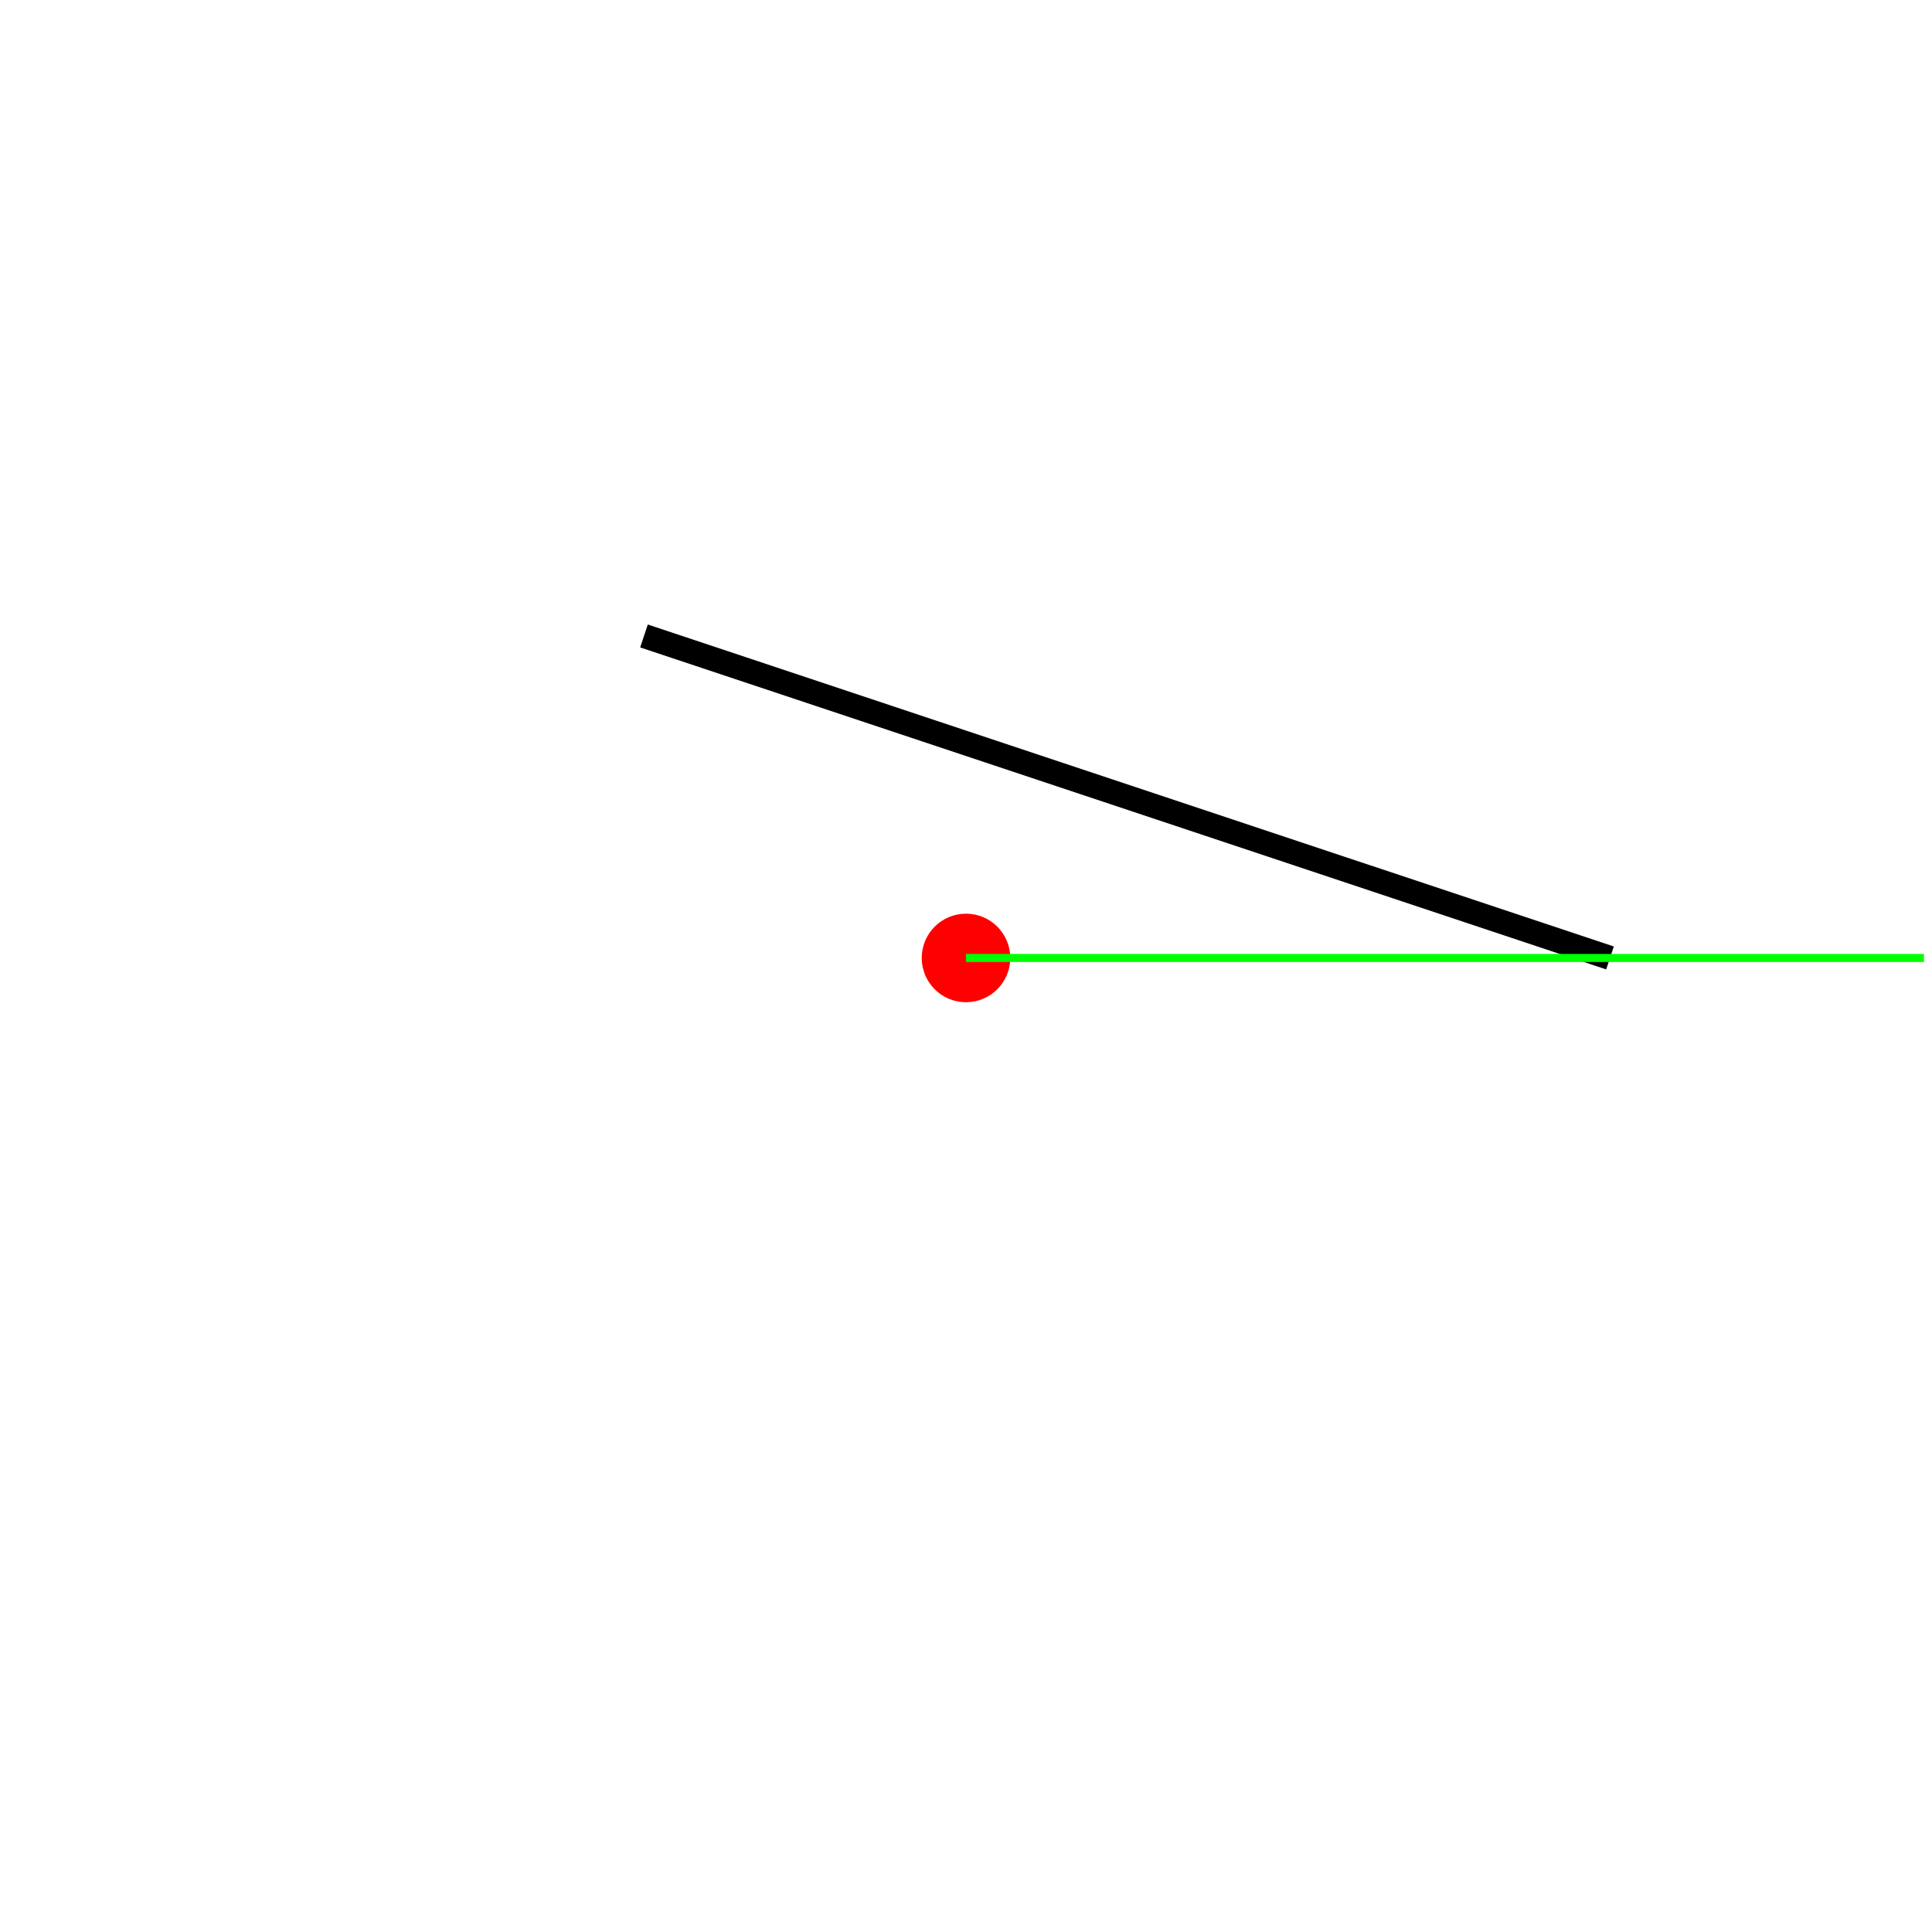
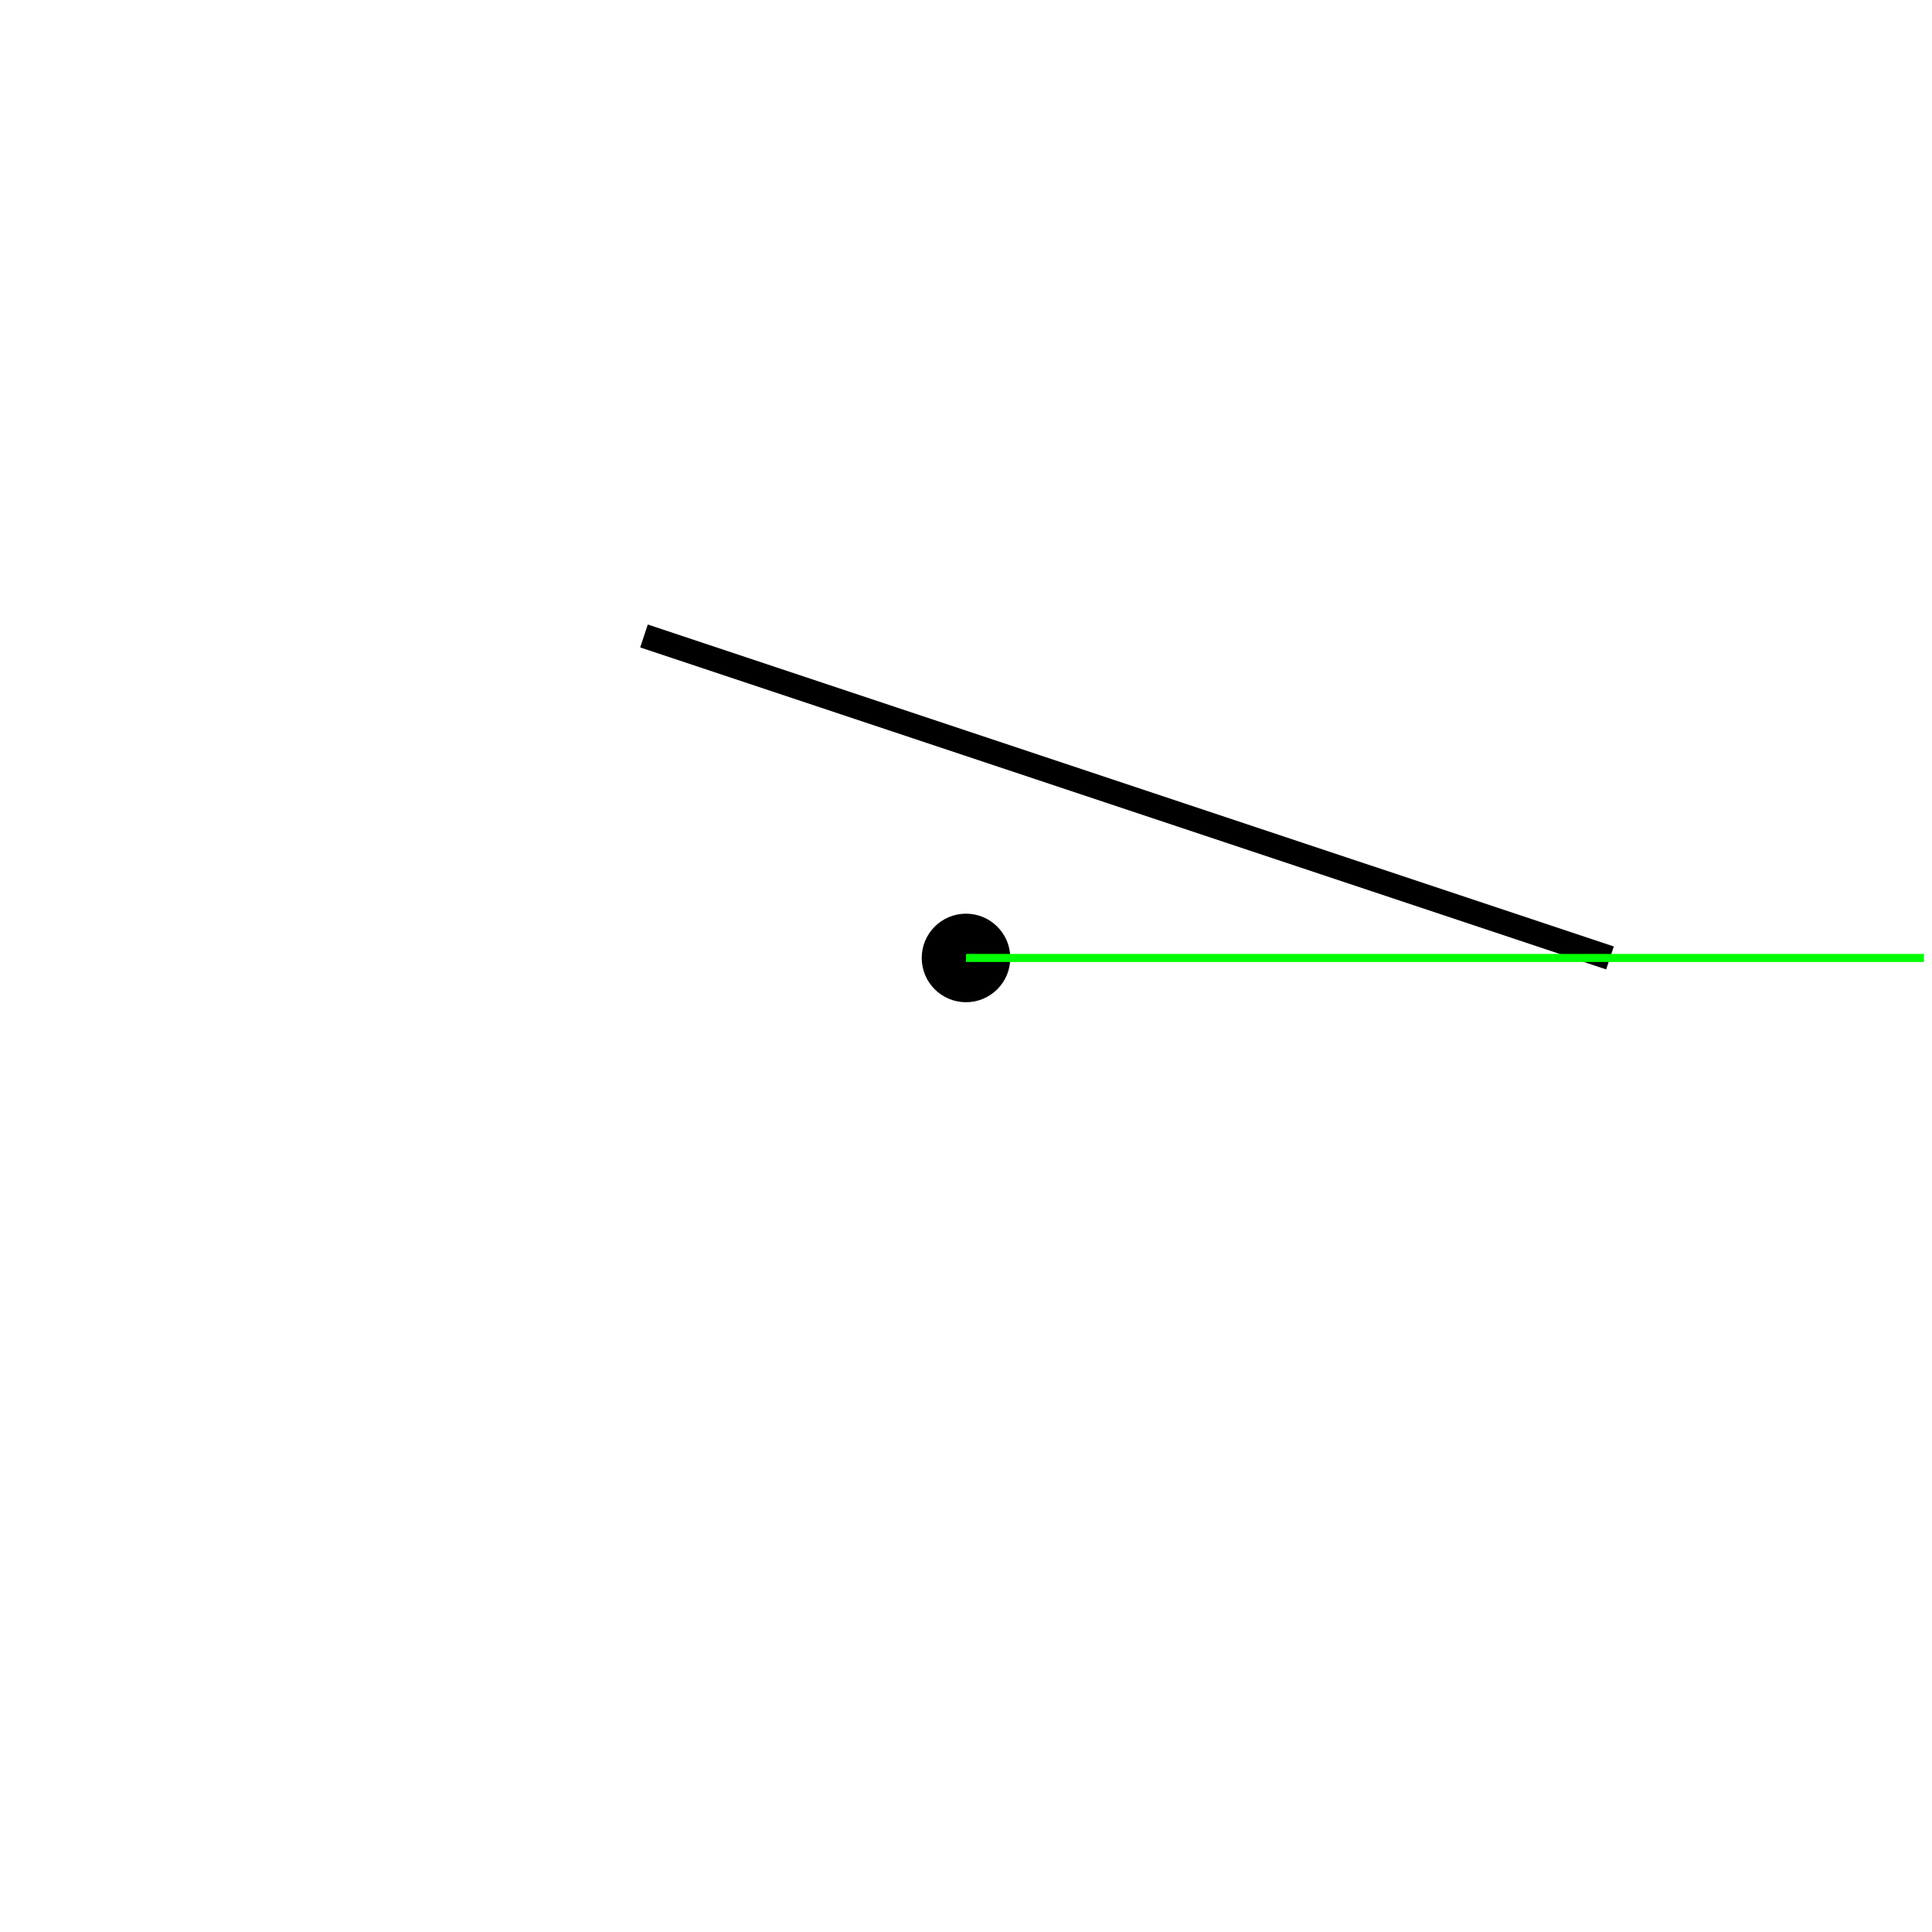
<svg xmlns="http://www.w3.org/2000/svg" version="1.1" width="240" height="240">
  <rect x="0" y="0" width="240" height="240" stroke="#ffffff" fill="#ffffff" />
  <polygon points=" 200,119 80,79 " stroke-width="3" stroke="#000000" fill="none" />
-   <circle cx="120" cy="119" r="5" stroke="#ff0000" fill="#ff0000" />
+   <circle cx="120" cy="119" r="5" stroke="#000000" fill="#000000" />
  <line x1="120" y1="119" x2="239" y2="119" stroke-width="1" stroke="#00ff00" fill="none" />
</svg>
